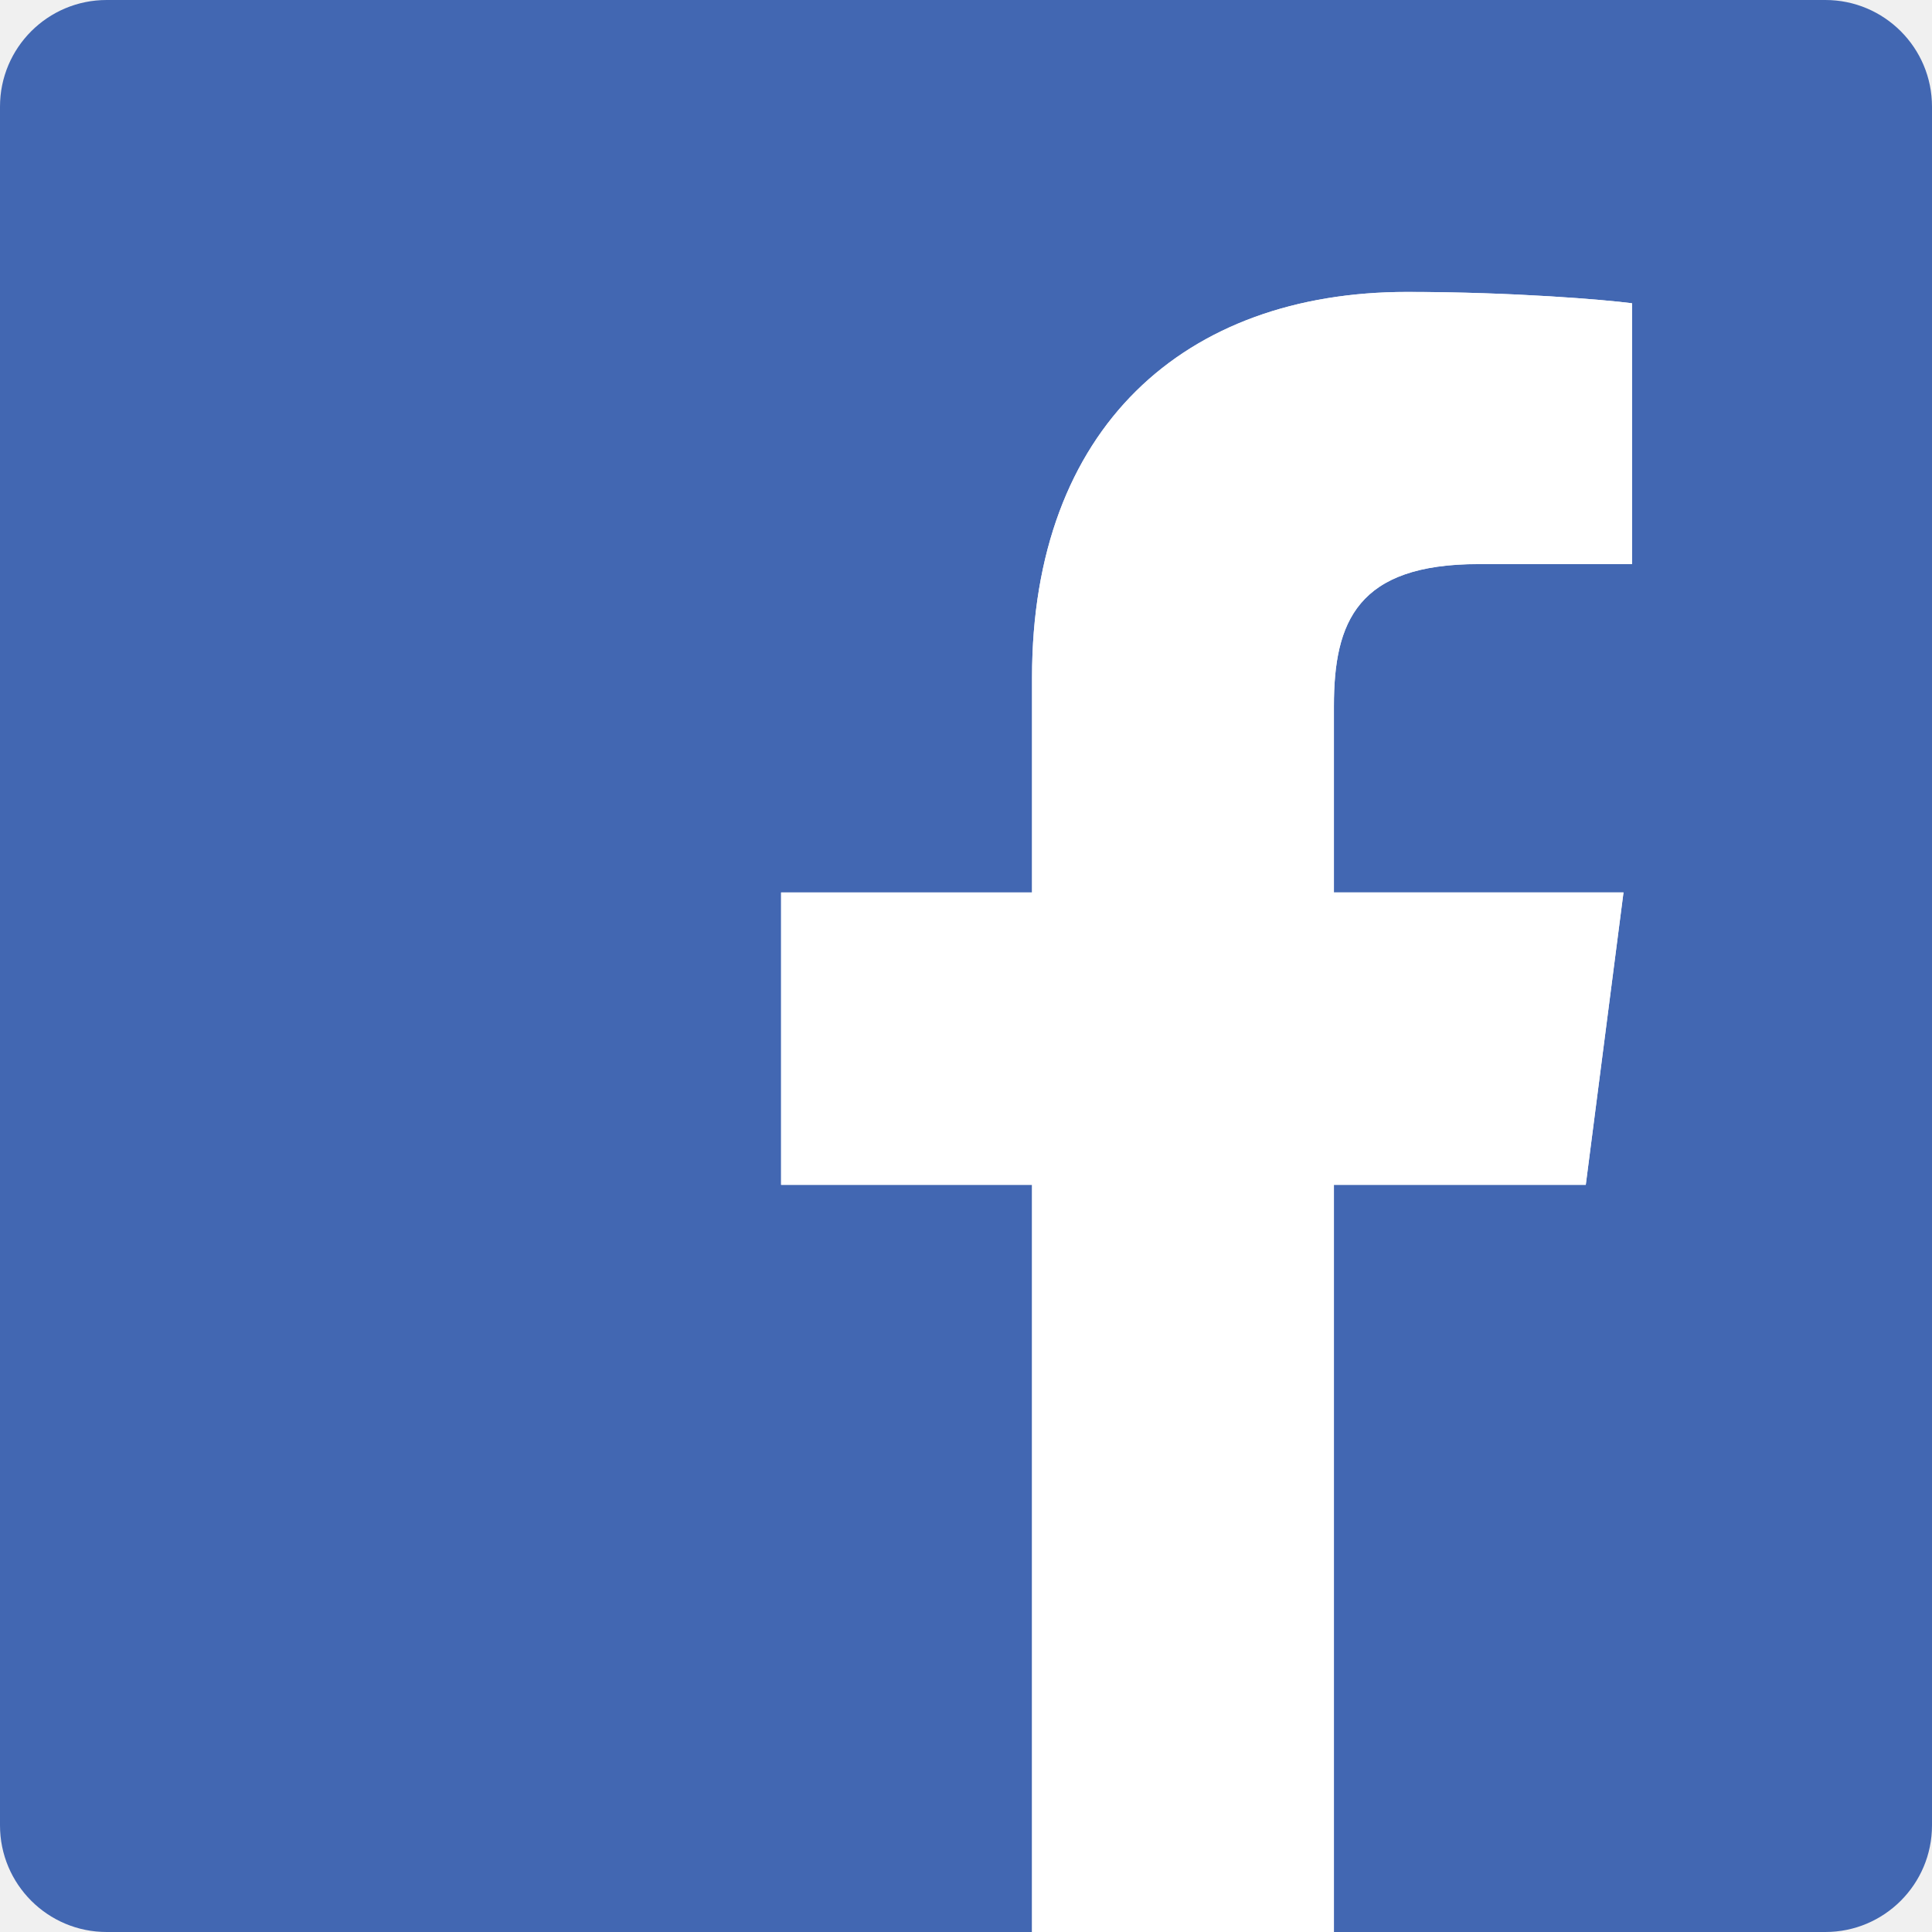
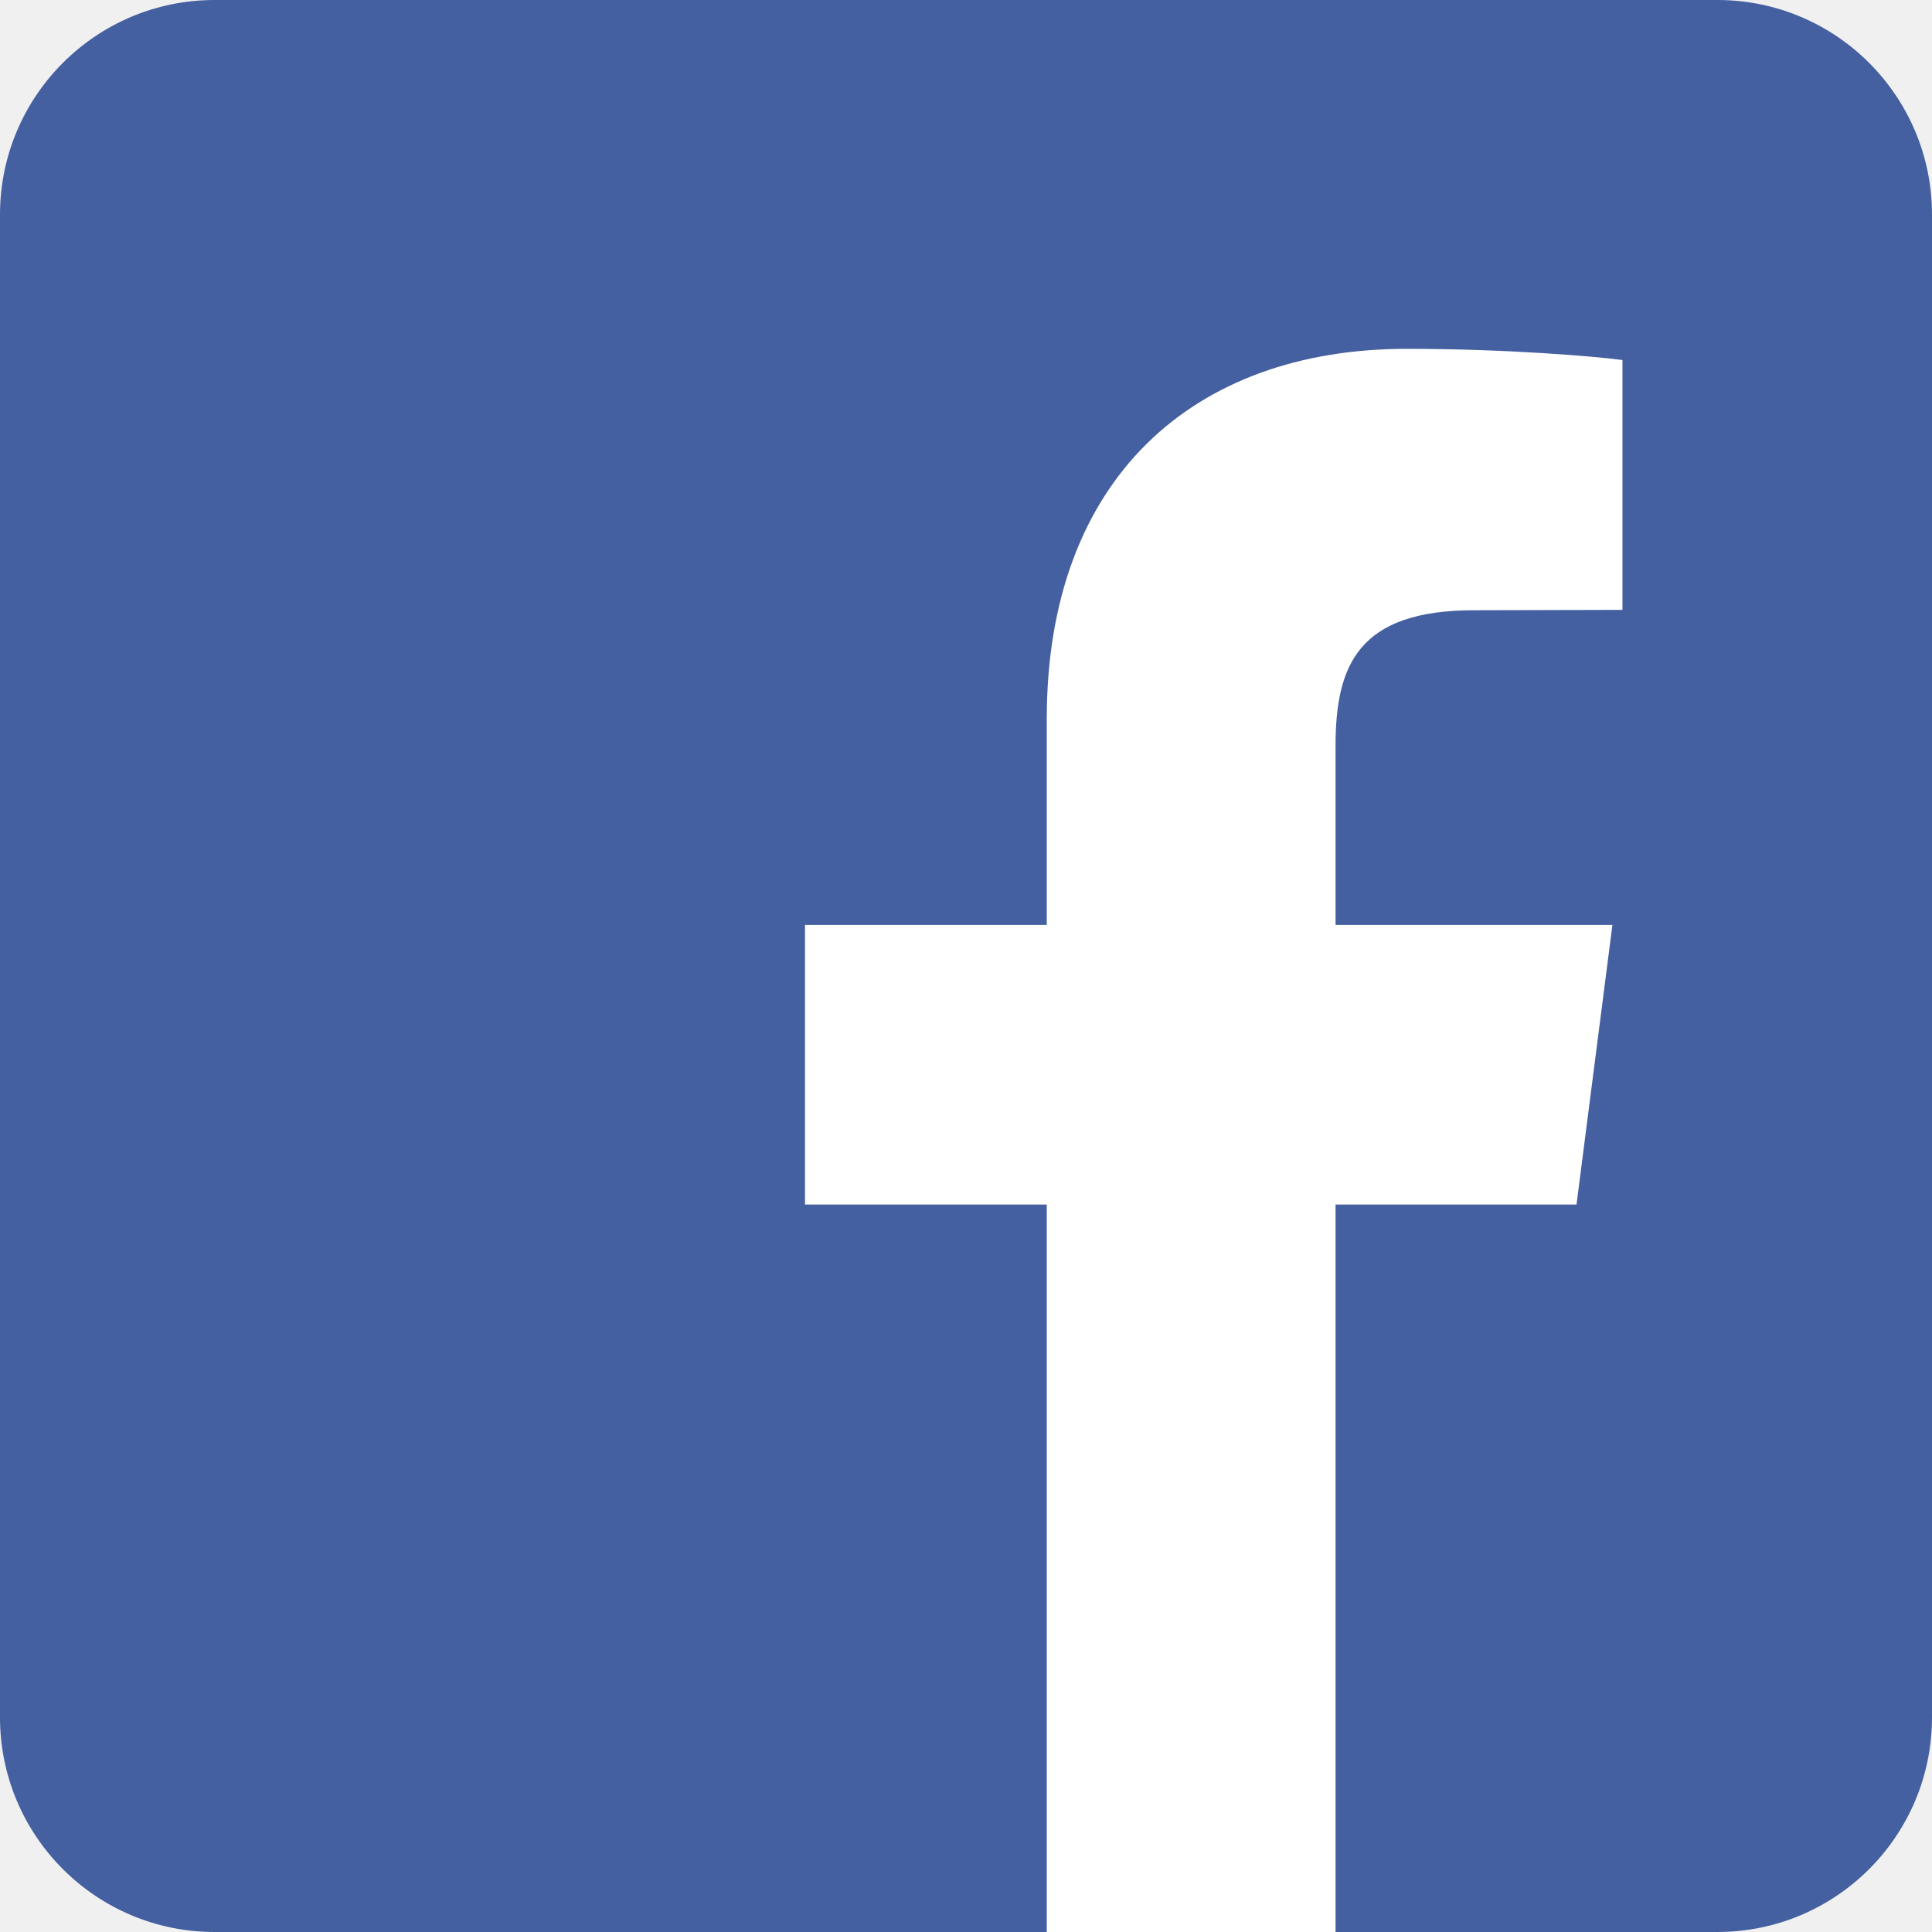
- <svg xmlns="http://www.w3.org/2000/svg" id="Layer_1" data-name="Layer 1" viewBox="0 0 512 512">
-   <defs>
-     <style>.cls-1{fill:#4267b2;}.cls-2{fill:#fff;}</style>
-   </defs>
-   <path class="cls-1" d="M483.74,0H28.26A28.26,28.26,0,0,0,0,28.26V483.74A28.26,28.26,0,0,0,28.26,512H273.5V314H207V236.5h66.5v-57c0-66.13,40.39-102.14,99.38-102.14,28.25,0,52.54,2.1,59.62,3v69.11l-40.68,0c-32.1,0-38.32,15.25-38.32,37.64V236.5h76.74l-10,77.5H353.5V512H483.74A28.26,28.26,0,0,0,512,483.74V28.26A28.26,28.26,0,0,0,483.74,0Z" />
-   <path id="f" class="cls-2" d="M353.5,512V314h66.75l10-77.5H353.5V187.14c0-22.39,6.22-37.64,38.32-37.64l40.68,0V80.37c-7.08-.94-31.37-3-59.62-3-59,0-99.38,36-99.38,102.14v57H207V314h66.5V512Z" />
+ <svg xmlns="http://www.w3.org/2000/svg" height="72" viewBox="0 0 72 72" width="72">
+   <g fill="none" fill-rule="evenodd">
+     <rect fill="#4460A0" height="72" rx="8" width="72" />
+     <path d="M60.464,13.417 L60.464,22.728 L54.938,22.742 C50.607,22.742 49.772,24.8 49.772,27.808 L49.772,34.47 L60.09,34.47 L58.752,44.889 L49.772,44.889 L49.772,72 L39.01,72 L39.01,44.889 L30,44.889 L30,34.47 L39.01,34.47 L39.01,26.786 C39.01,17.864 44.448,13 52.42,13 C56.22,13 59.5,13.288 60.464,13.417 Z" fill="#FFF" />
+   </g>
</svg>
